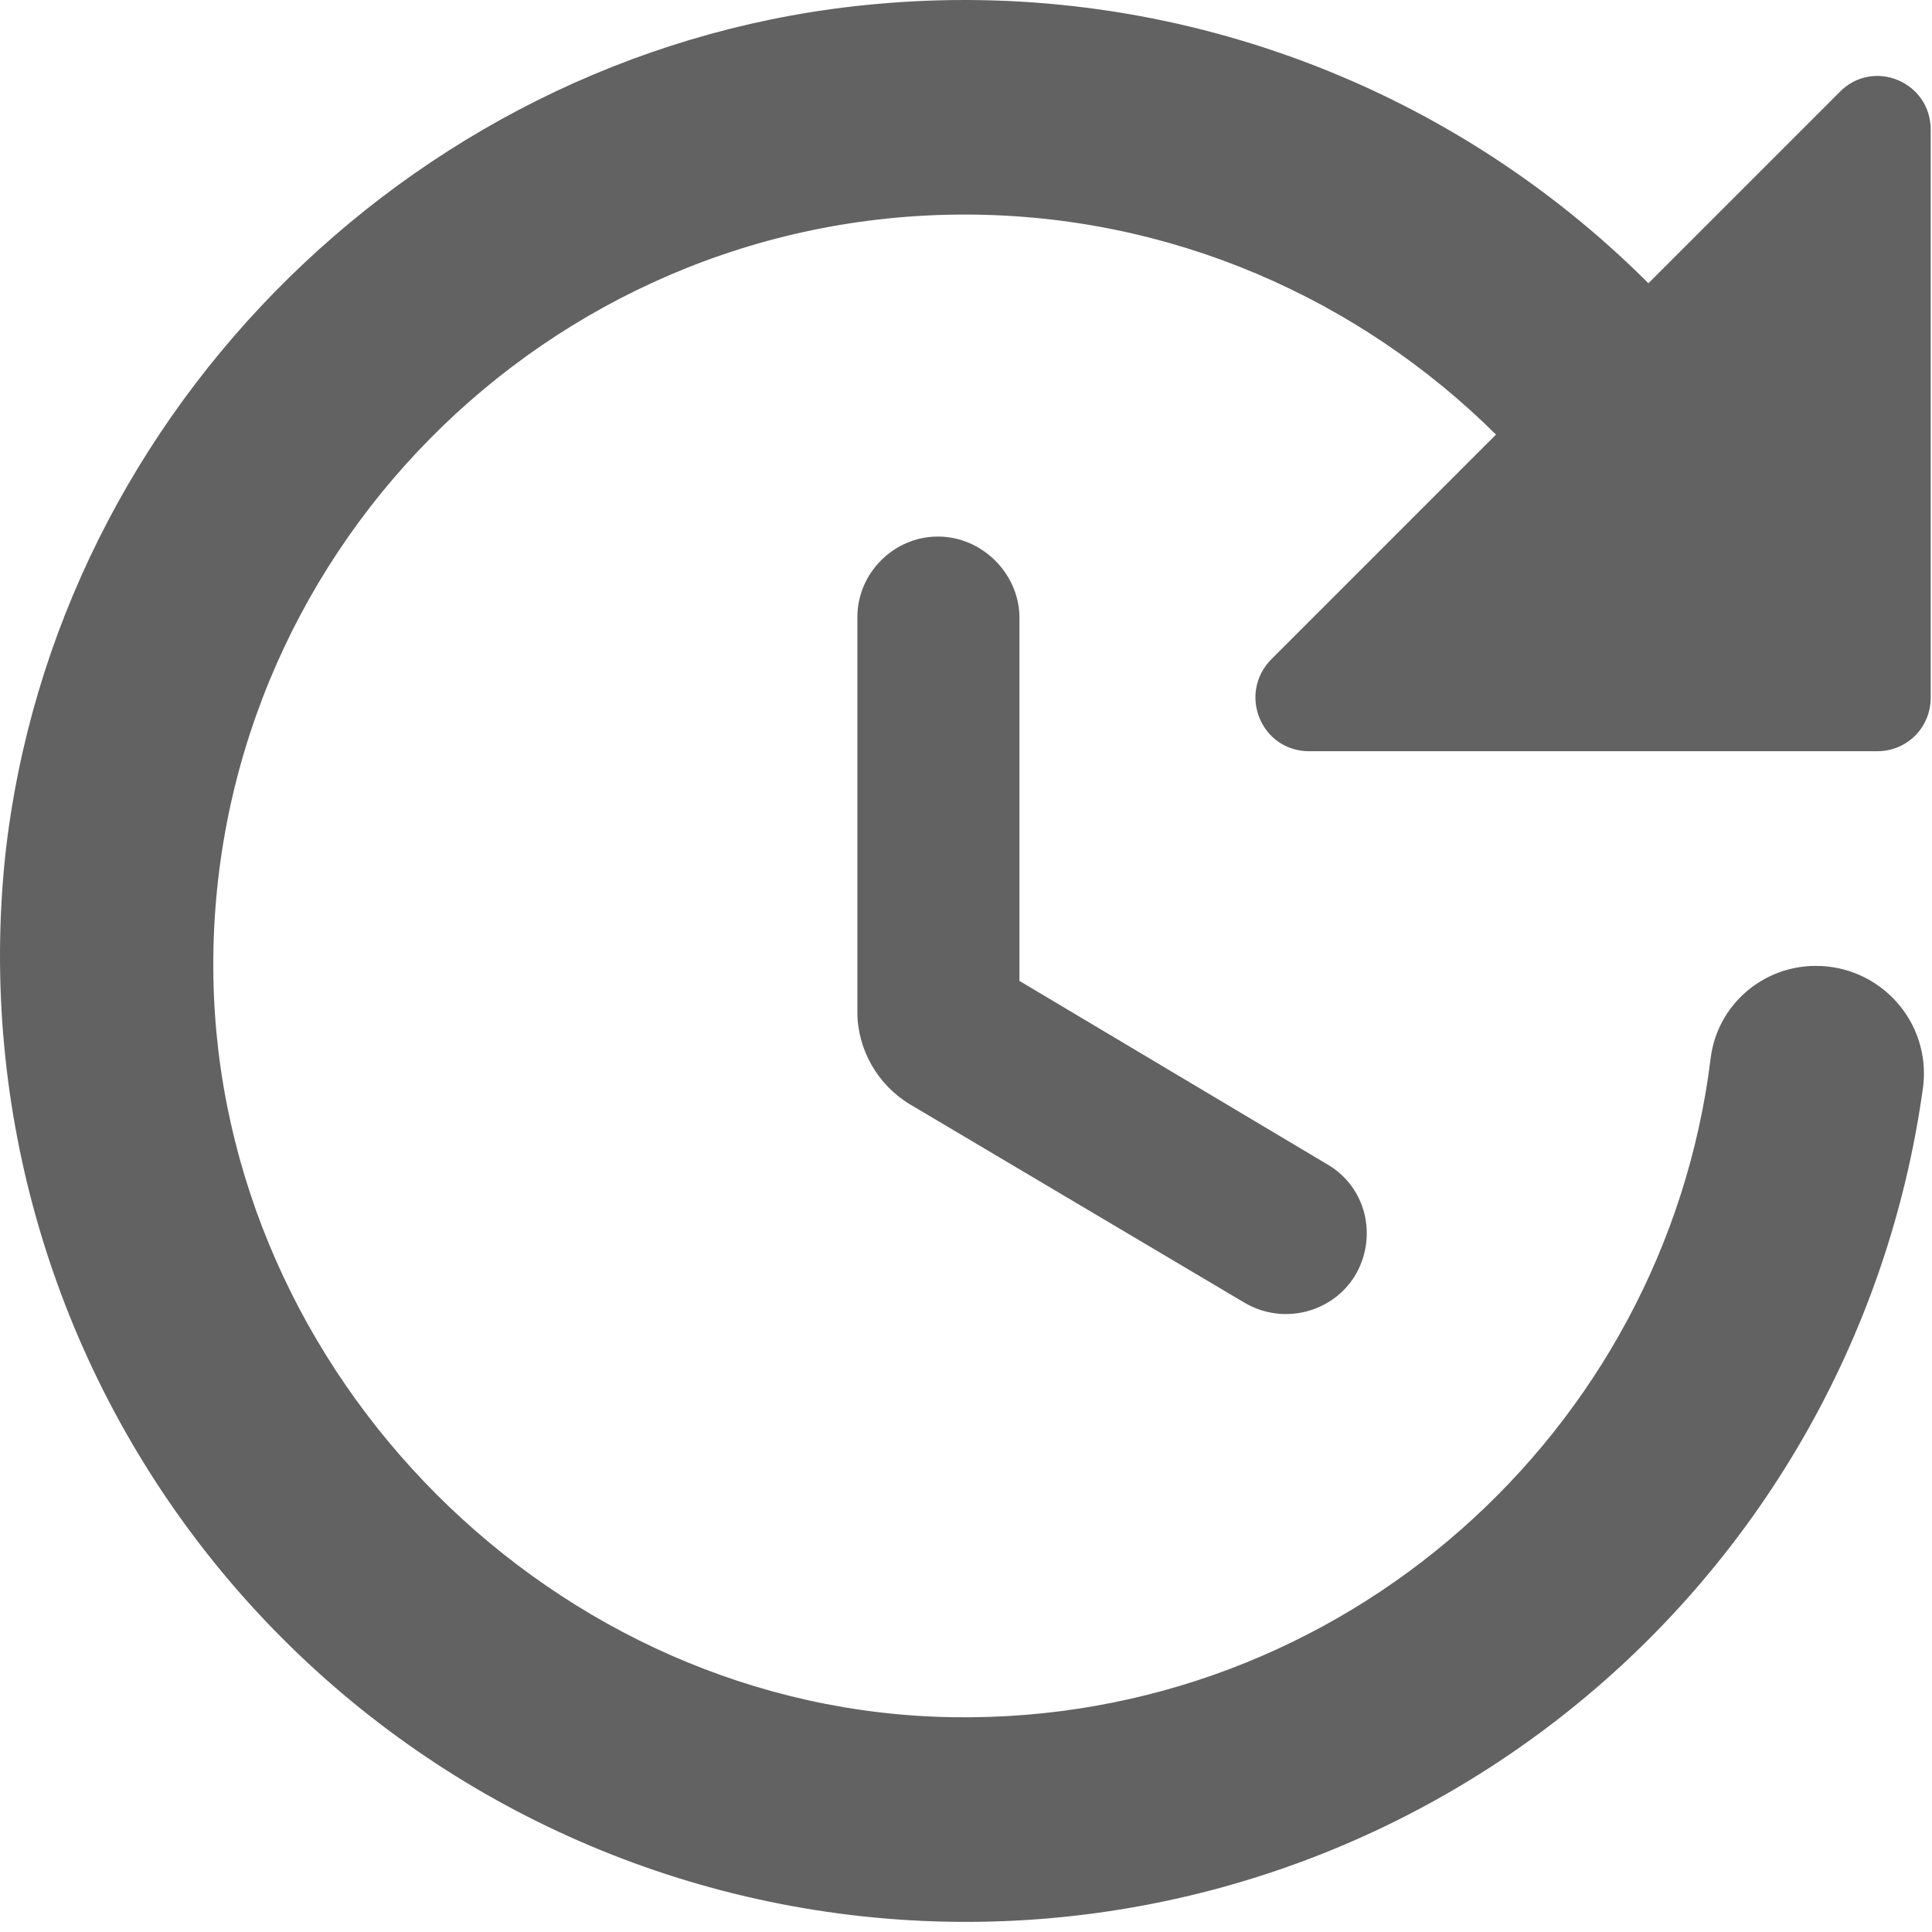
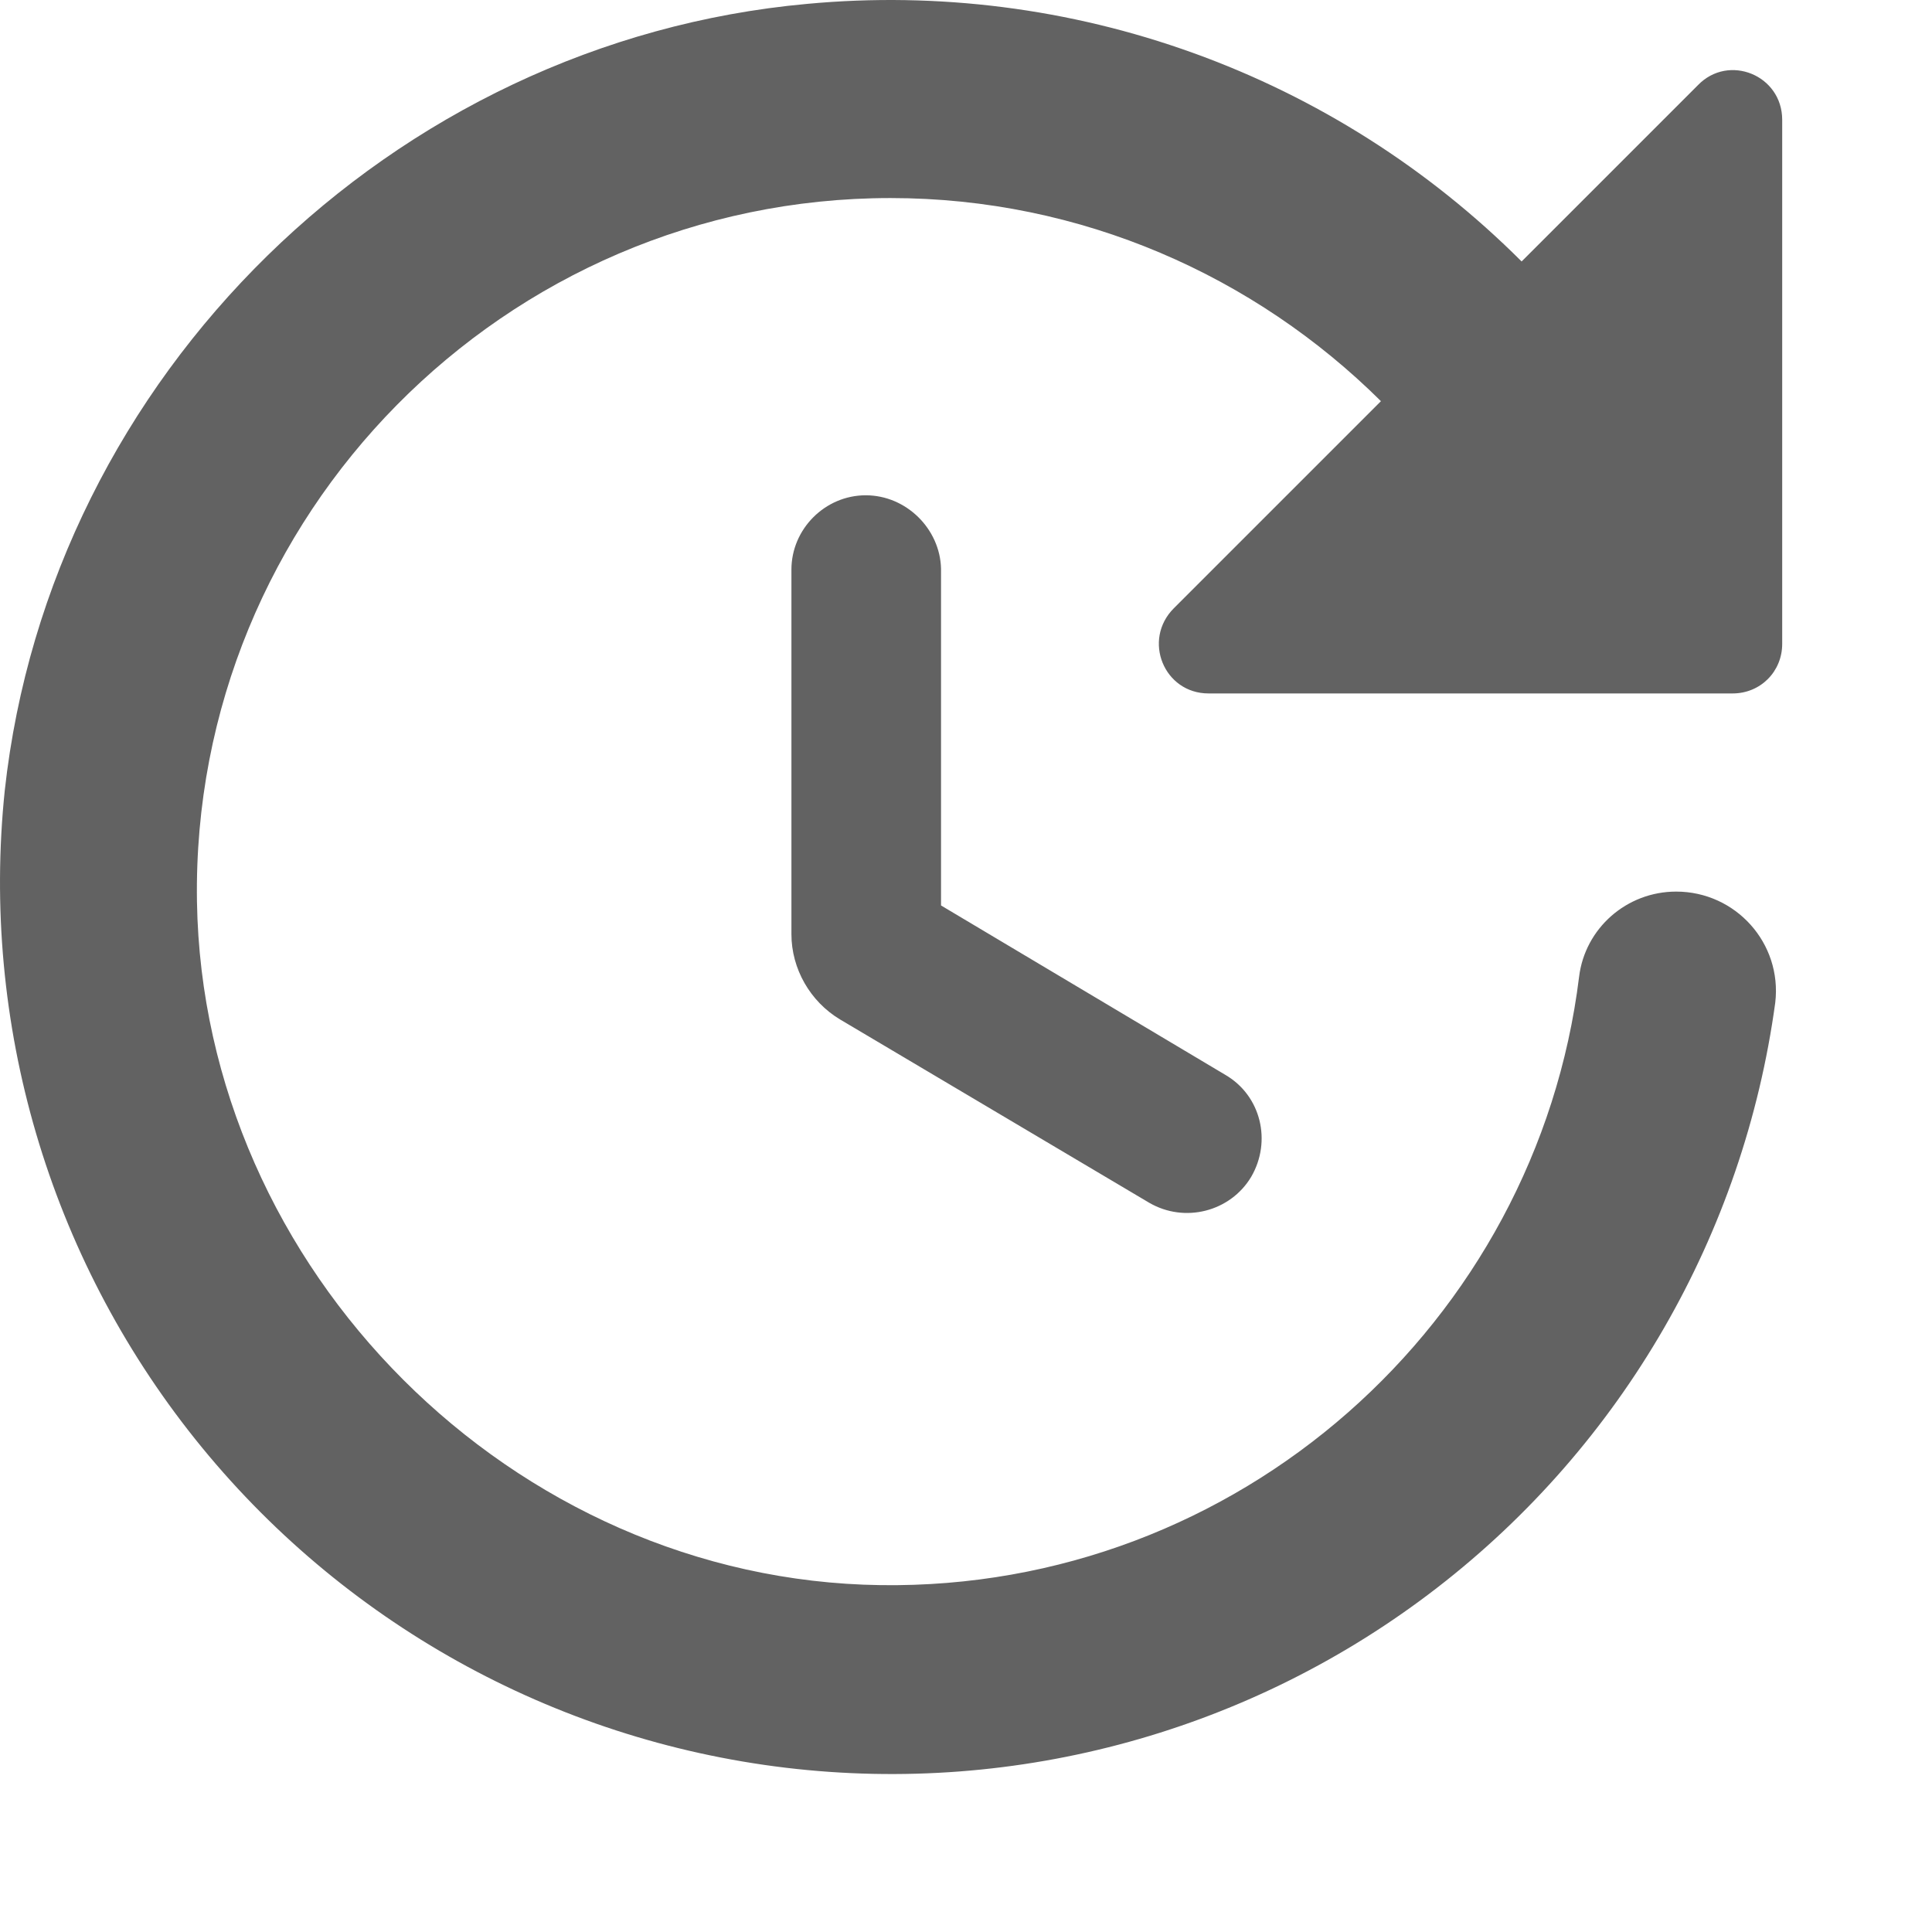
- <svg xmlns="http://www.w3.org/2000/svg" width="36" height="36" viewBox="0 0 36 36" fill="none">
+ <svg xmlns="http://www.w3.org/2000/svg" width="36" height="36" viewBox="0 0 39 39" fill="none">
  <path d="M15.976 11.498V18.858C15.976 19.558 16.356 20.218 16.956 20.578L23.196 24.278C23.916 24.698 24.836 24.458 25.256 23.758C25.676 23.038 25.456 22.118 24.736 21.698L18.996 18.278V11.478C18.976 10.678 18.296 9.998 17.476 9.998C16.656 9.998 15.976 10.678 15.976 11.498ZM35.976 12.998V2.418C35.976 1.518 34.896 1.078 34.276 1.718L30.716 5.278C28.842 3.405 26.579 1.967 24.086 1.069C21.594 0.17 18.934 -0.168 16.296 0.078C7.916 0.838 1.016 7.578 0.096 15.958C-0.391 20.657 0.99 25.359 3.939 29.049C6.888 32.739 11.169 35.122 15.86 35.684C20.55 36.245 25.273 34.941 29.01 32.051C32.747 29.162 35.199 24.919 35.836 20.238C35.976 19.038 35.036 17.998 33.836 17.998C32.836 17.998 31.996 18.738 31.876 19.718C31.016 26.698 24.996 32.098 17.776 31.998C10.356 31.898 4.096 25.638 3.976 18.198C3.856 10.398 10.196 3.998 17.976 3.998C21.836 3.998 25.336 5.578 27.876 8.098L23.696 12.278C23.056 12.918 23.496 13.998 24.396 13.998H34.976C35.536 13.998 35.976 13.558 35.976 12.998Z" fill="#626262" fillOpacity="0.1" />
</svg>
